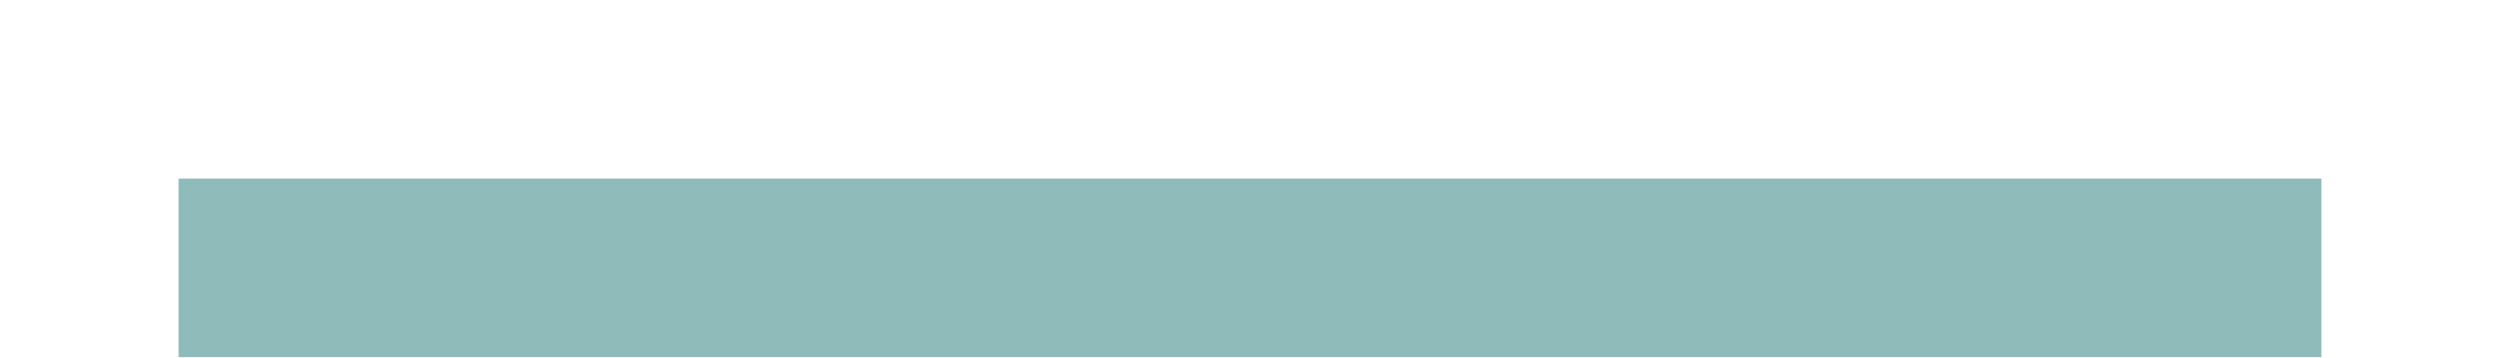
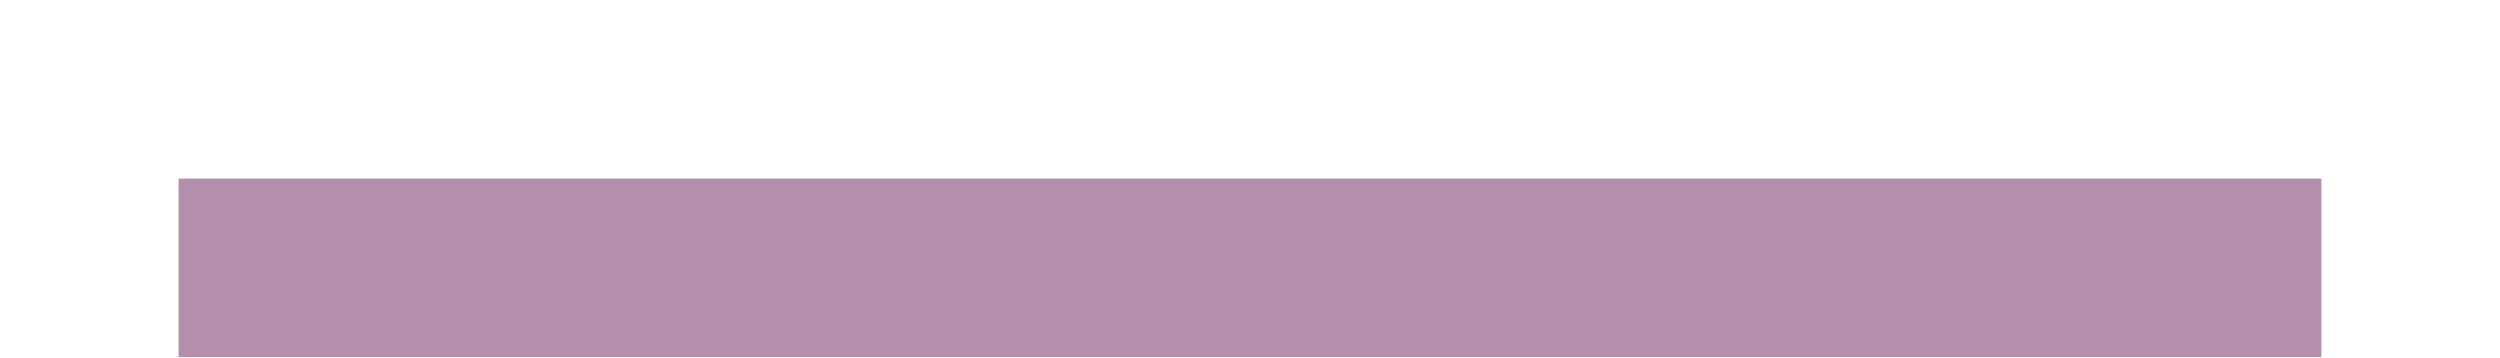
<svg xmlns="http://www.w3.org/2000/svg" xmlns:ns1="http://www.openswatchbook.org/uri/2009/osb" style="display:inline;enable-background:new" version="1.0" id="svg11300" height="4" width="28">
  <defs id="defs3">
    <linearGradient ns1:paint="solid" id="selected_bg_color">
      <stop id="stop4137" offset="0" style="stop-color:#5294e2;stop-opacity:1;" />
    </linearGradient>
  </defs>
  <g transform="translate(0,-296)" id="layer1" style="display:inline">
-     <rect y="298" x="2" height="2" width="24" id="rect4270-9" style="opacity:1;fill:#8fbcbb;fill-opacity:1;stroke:none" />
+     <rect y="298" x="2" height="2" width="24" id="rect4270-9" style="opacity:1;fill:#b48ead;fill-opacity:1;stroke:none" />
  </g>
</svg>
